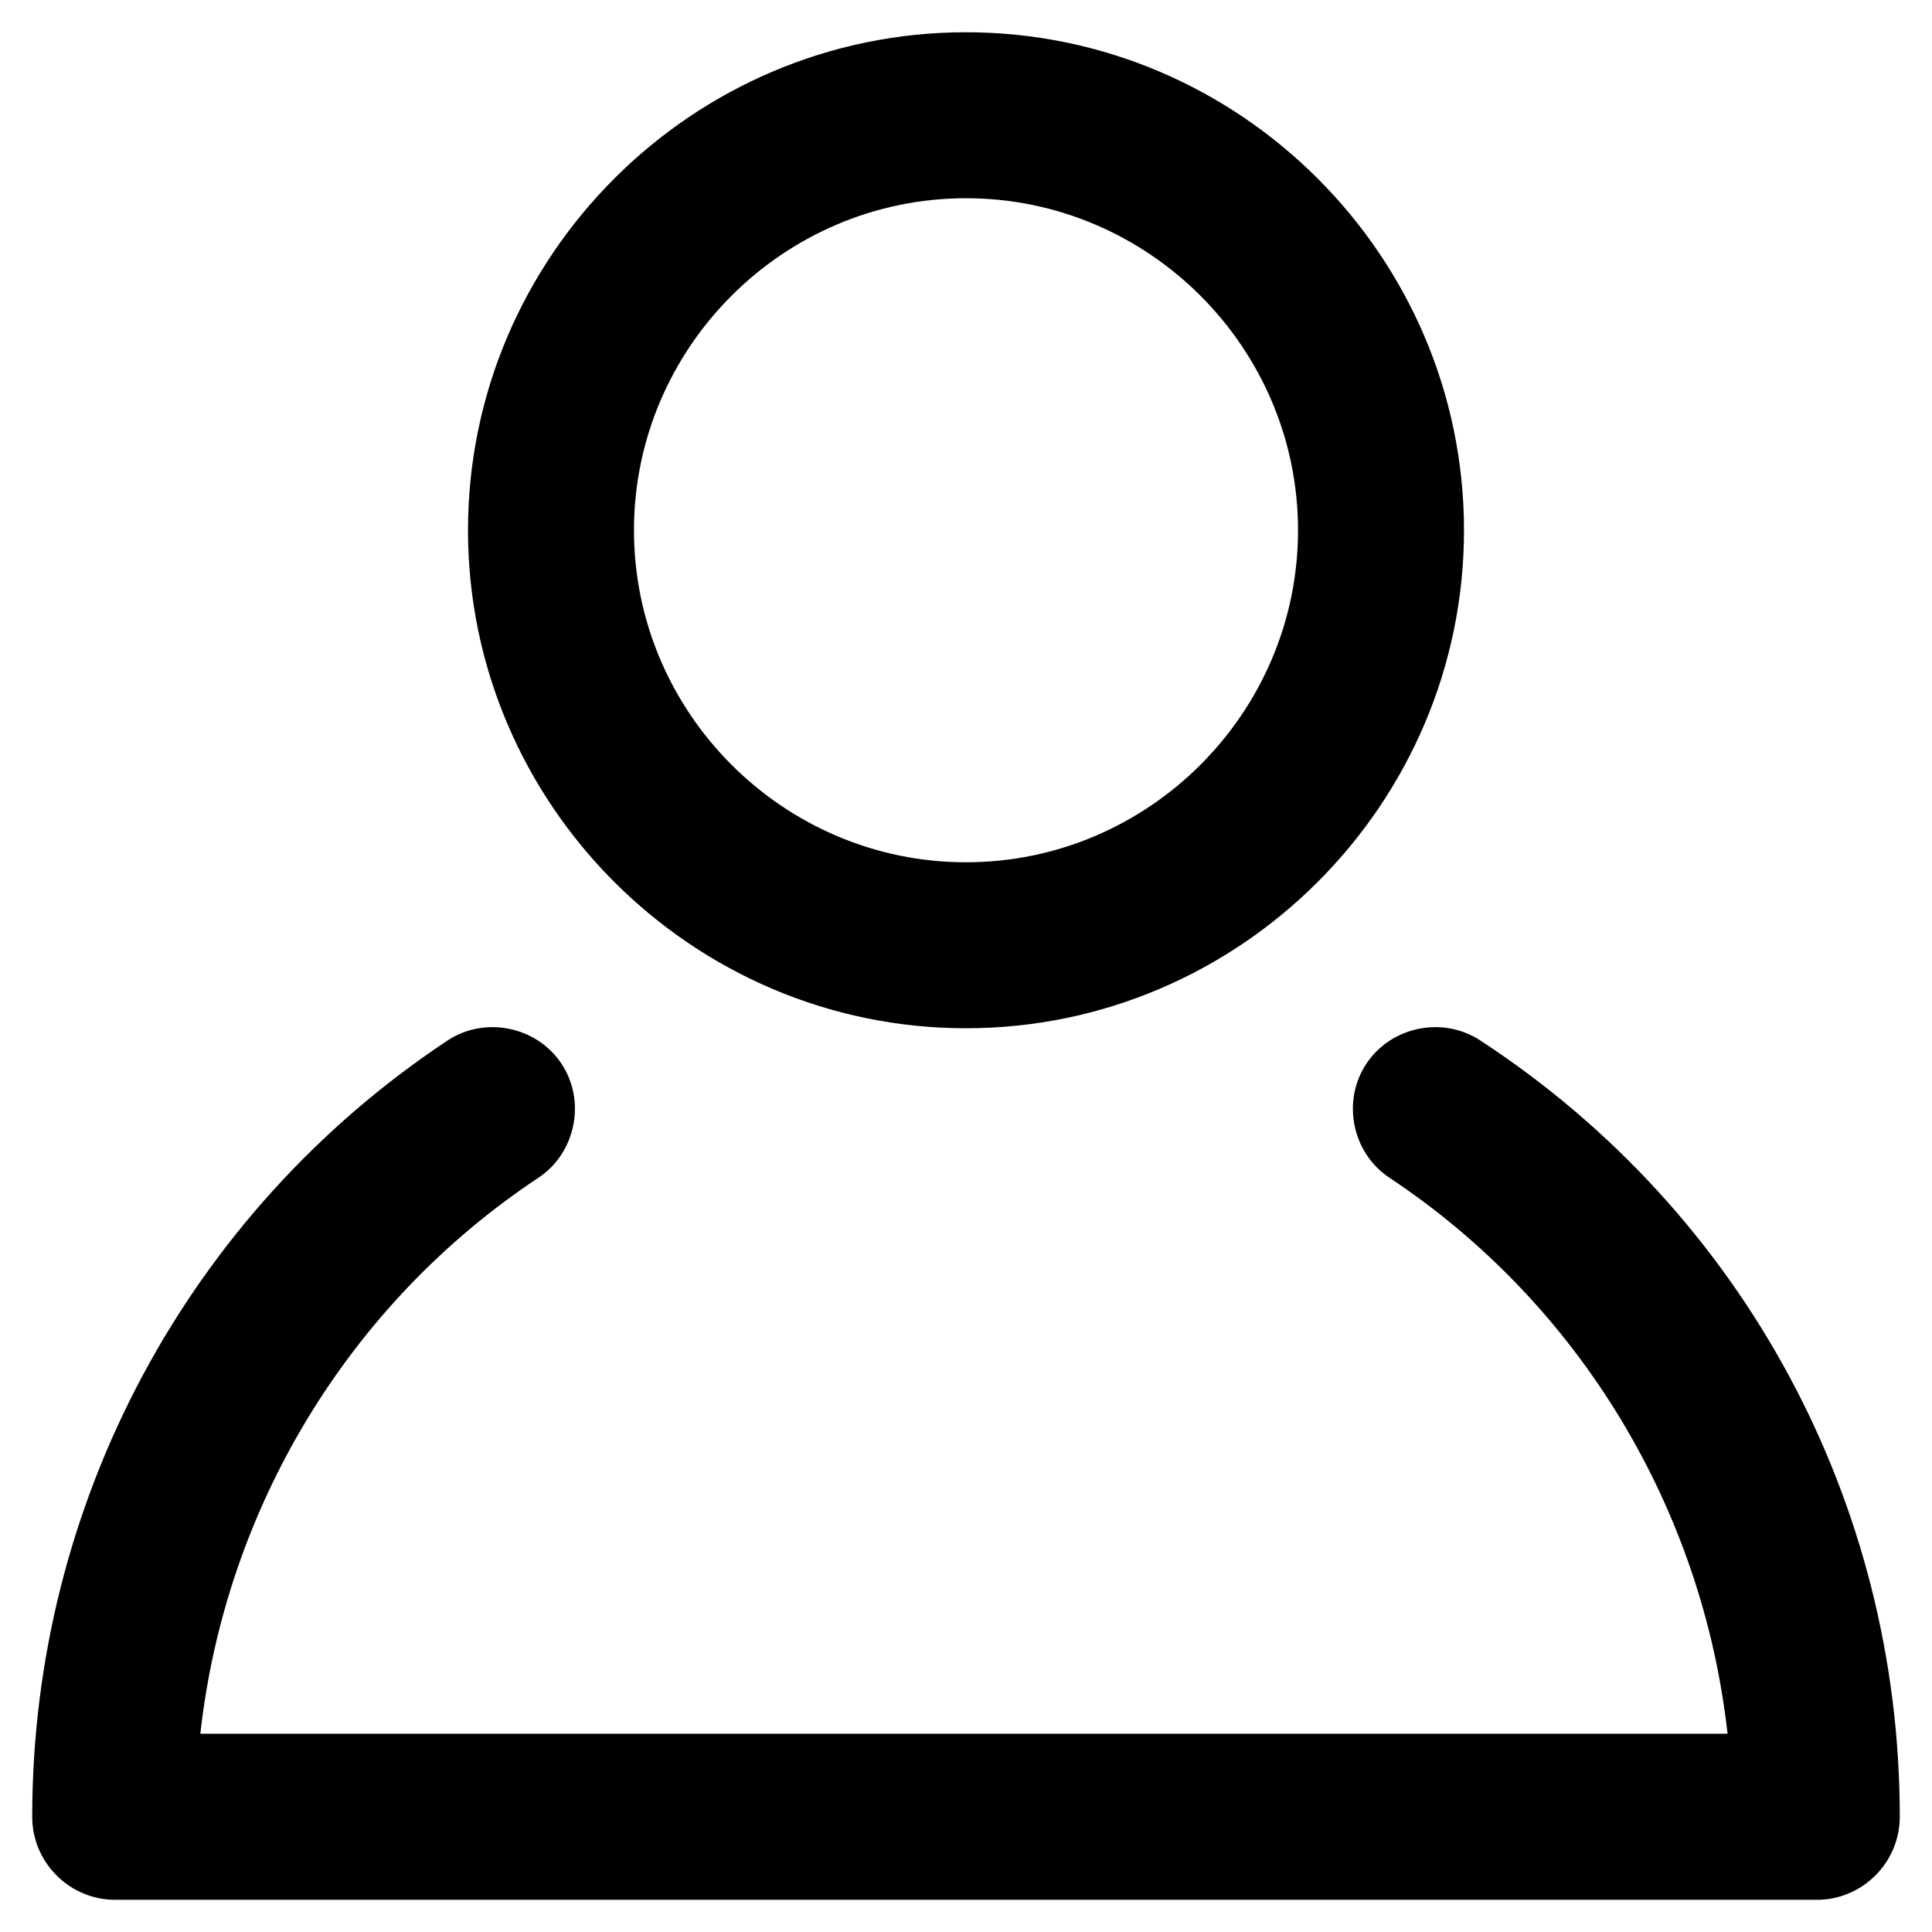
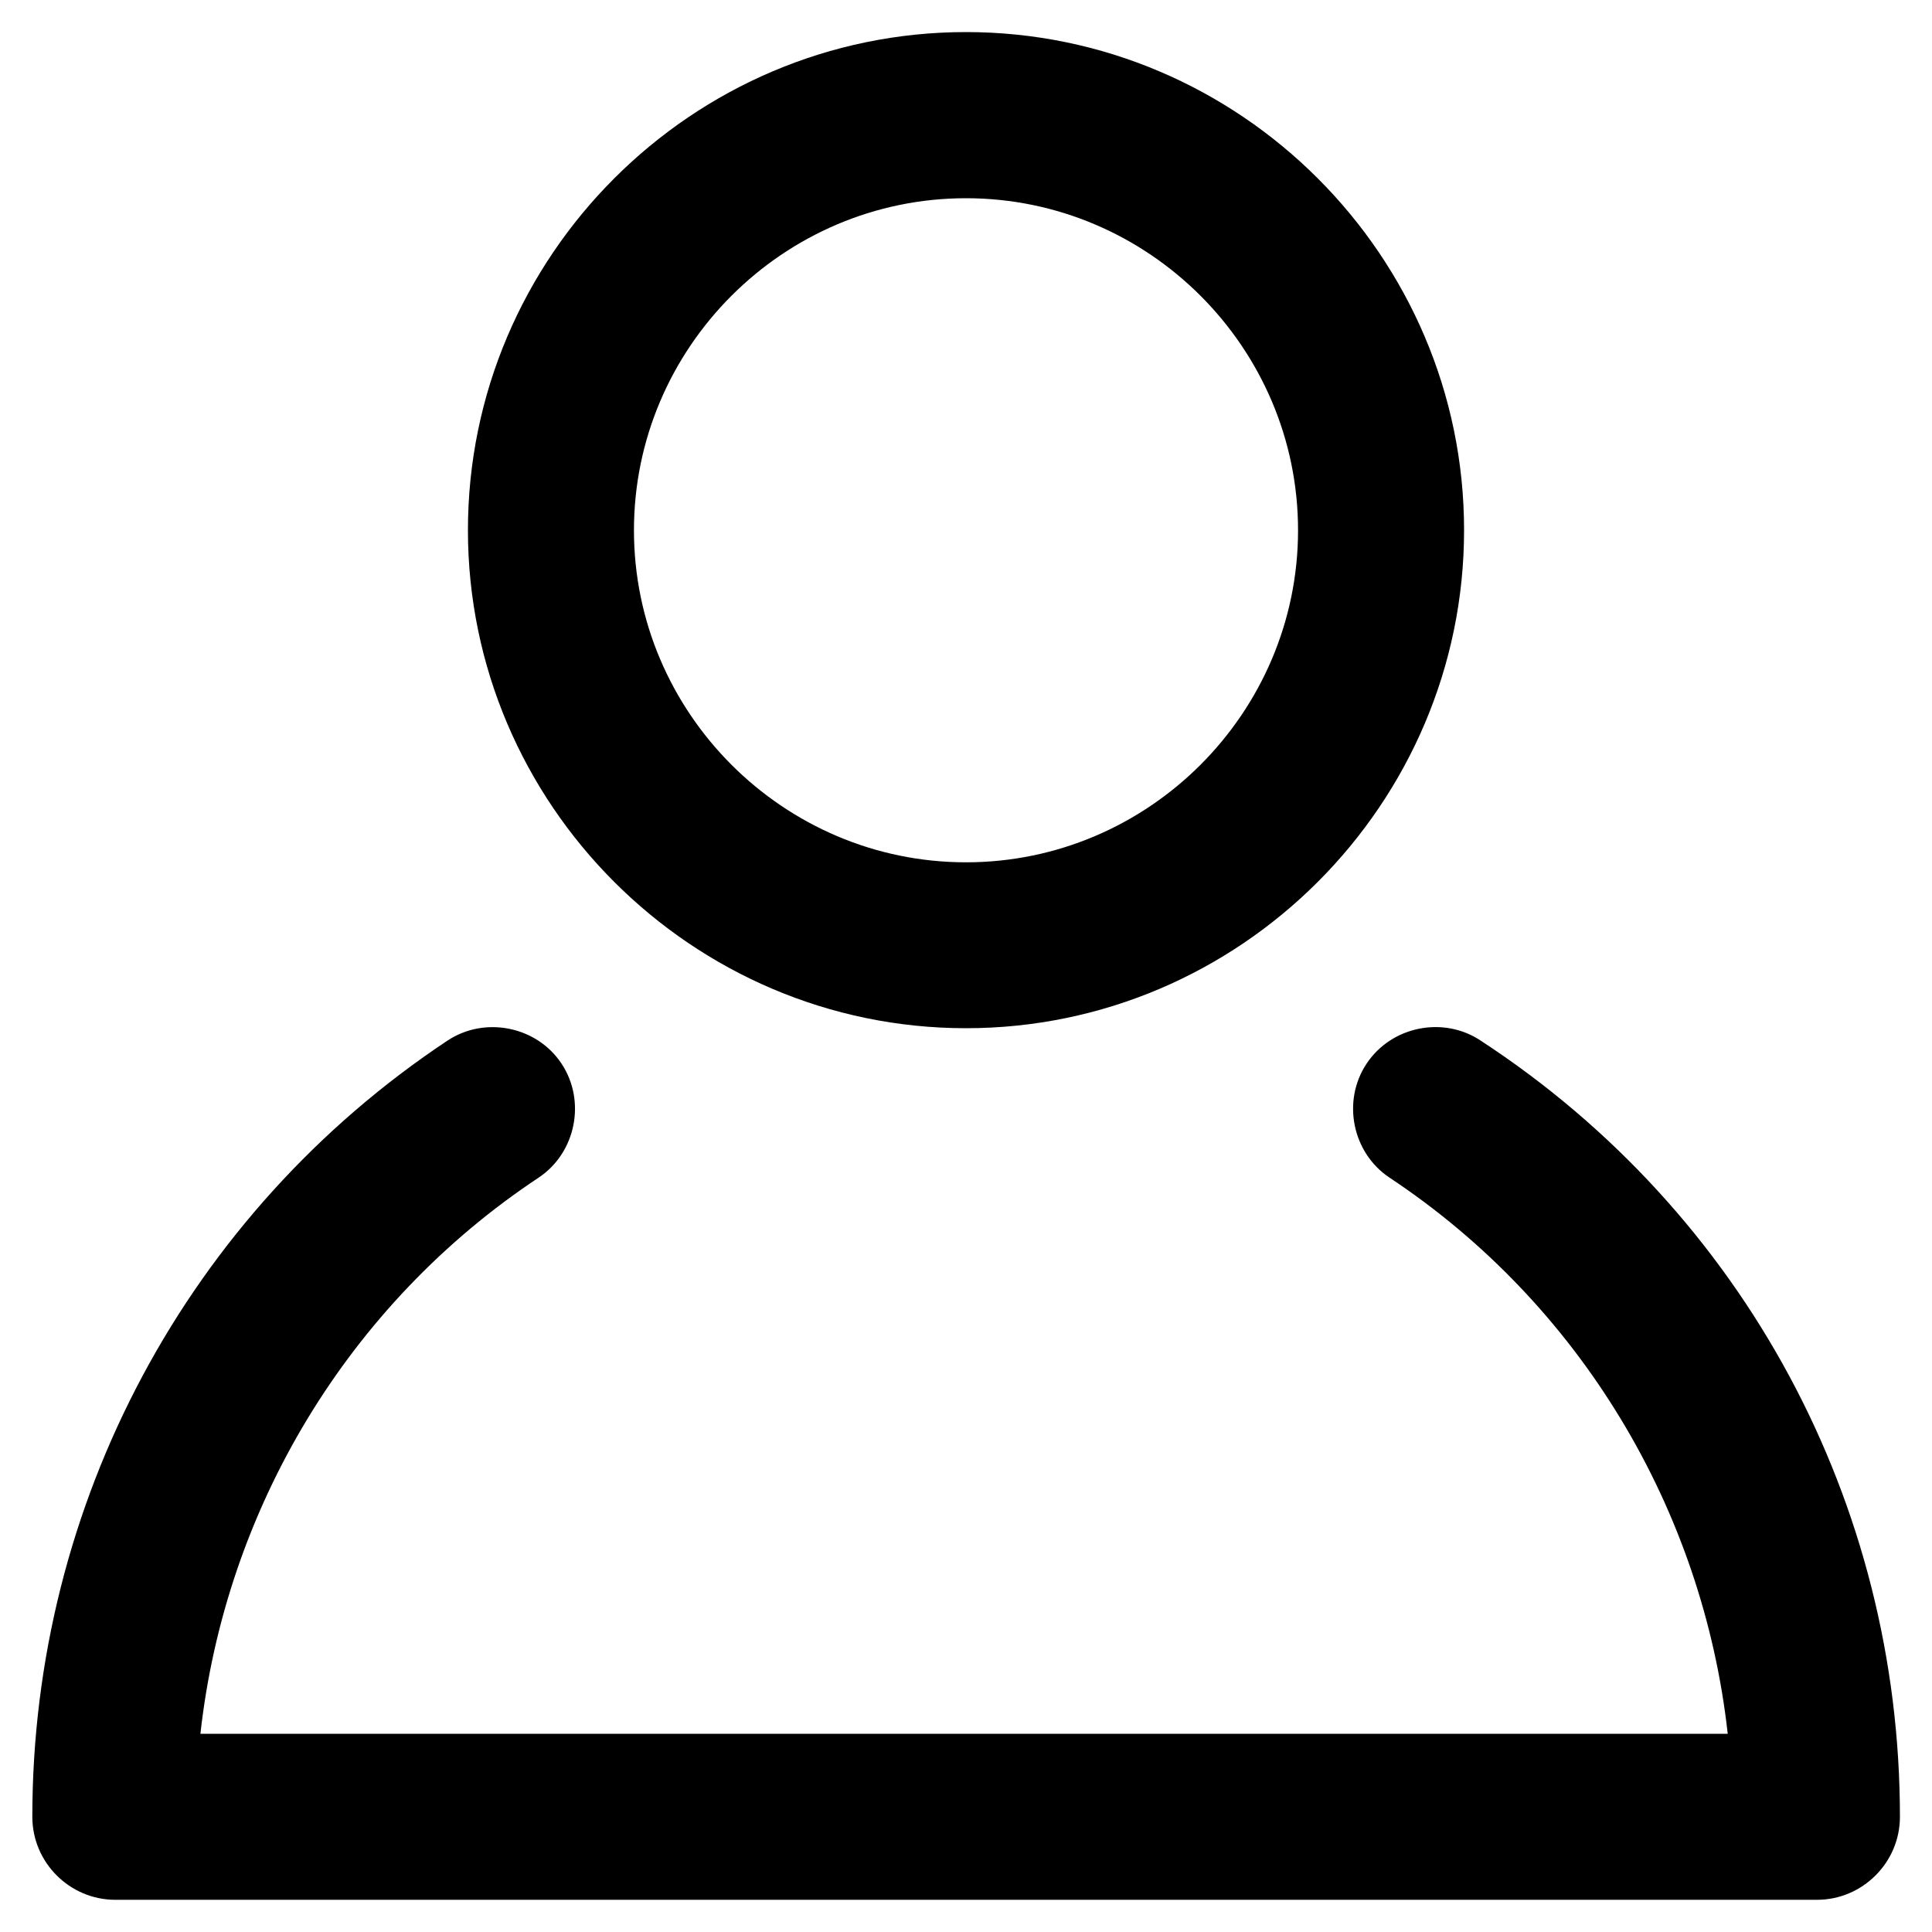
- <svg xmlns="http://www.w3.org/2000/svg" width="15" height="15" viewBox="0 0 23.438 24.375" id="user" version="1.1">
-   <defs id="defs1" />
-   <path d="M 22.453,23.969 H 0.985 c -0.576,0 -1.047,-0.471 -1.047,-1.047 0,-3.953 1.964,-7.619 5.236,-9.792 0.471,-0.314 1.126,-0.183 1.44,0.288 0.314,0.471 0.183,1.126 -0.288,1.44 -2.409,1.597 -3.953,4.189 -4.267,7.016 H 21.327 c -0.314,-2.828 -1.859,-5.419 -4.267,-7.016 C 16.588,14.544 16.457,13.889 16.772,13.418 17.086,12.947 17.74,12.816 18.212,13.13 21.536,15.303 23.5,18.968 23.5,22.922 c 0,0.576 -0.471,1.047 -1.047,1.047 z M 11.719,12.973 c -3.456,0 -6.283,-2.828 -6.283,-6.283 0,-3.456 2.828,-6.283 6.283,-6.283 3.456,0 6.283,2.828 6.283,6.283 0,3.456 -2.828,6.283 -6.283,6.283 z m 0,-10.472 c -2.304,0 -4.189,1.885 -4.189,4.189 0,2.304 1.885,4.189 4.189,4.189 2.304,0 4.189,-1.885 4.189,-4.189 0,-2.304 -1.885,-4.189 -4.189,-4.189 z" id="path1" style="stroke-width:0.942" />
+ <svg xmlns="http://www.w3.org/2000/svg" height="15" viewBox="0 0 15 15" id="user" width="15">
+   <clipPath id="a">
+     <path d="m0 0h15v15h-15z" />
+   </clipPath>
+   <g clip-path="url(#a)">
+     <path d="m14.106 14.75h-13.211c-.354 0-.644-.29-.644-.644 0-2.433 1.208-4.688 3.222-6.026.29-.193.693-.113.886.177.193.29.113.693-.177.886-1.482.983-2.433 2.578-2.626 4.318h11.858c-.193-1.74-1.144-3.335-2.626-4.318-.29-.193-.371-.596-.177-.886.193-.29.596-.371.886-.177 2.046 1.337 3.254 3.593 3.254 6.026 0 .354-.29.644-.644.644zm-6.606-6.767c-2.127 0-3.867-1.74-3.867-3.867 0-2.127 1.74-3.867 3.867-3.867 2.127 0 3.867 1.74 3.867 3.867 0 2.127-1.74 3.867-3.867 3.867zm0-6.444c-1.418 0-2.578 1.16-2.578 2.578 0 1.418 1.16 2.578 2.578 2.578s2.578-1.16 2.578-2.578c0-1.418-1.16-2.578-2.578-2.578z" fill="currentColor" />
+   </g>
</svg>
